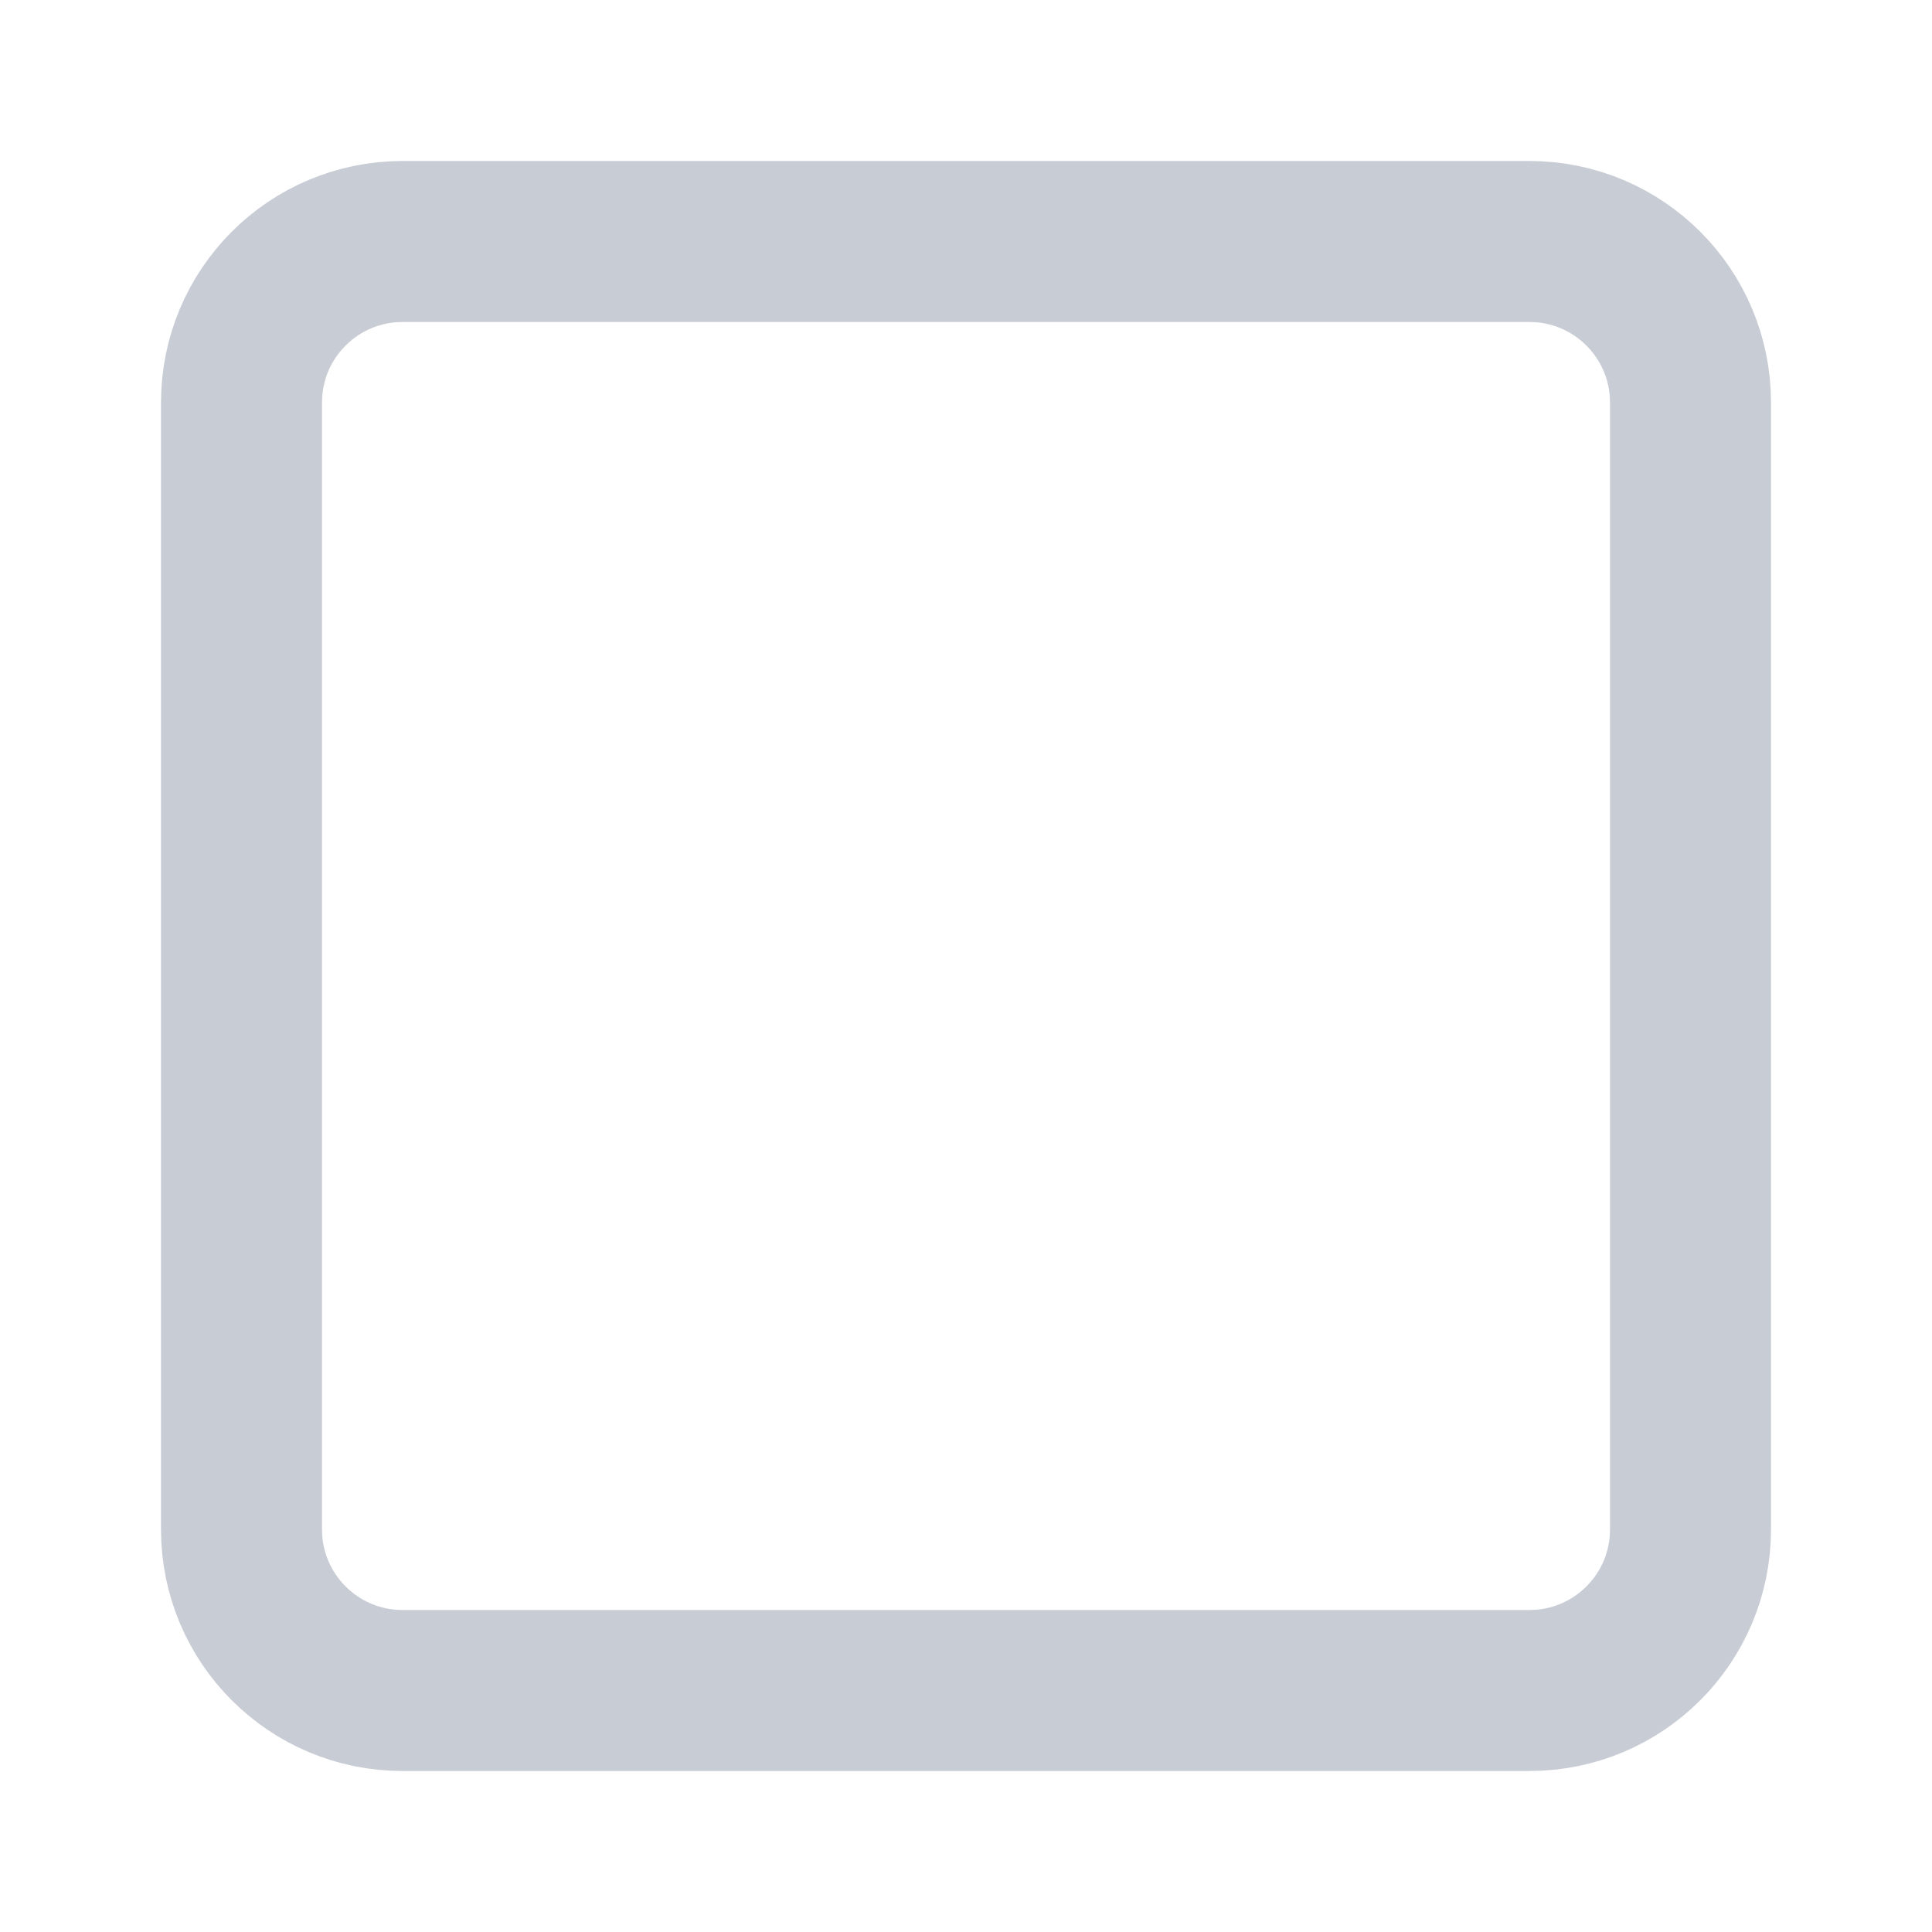
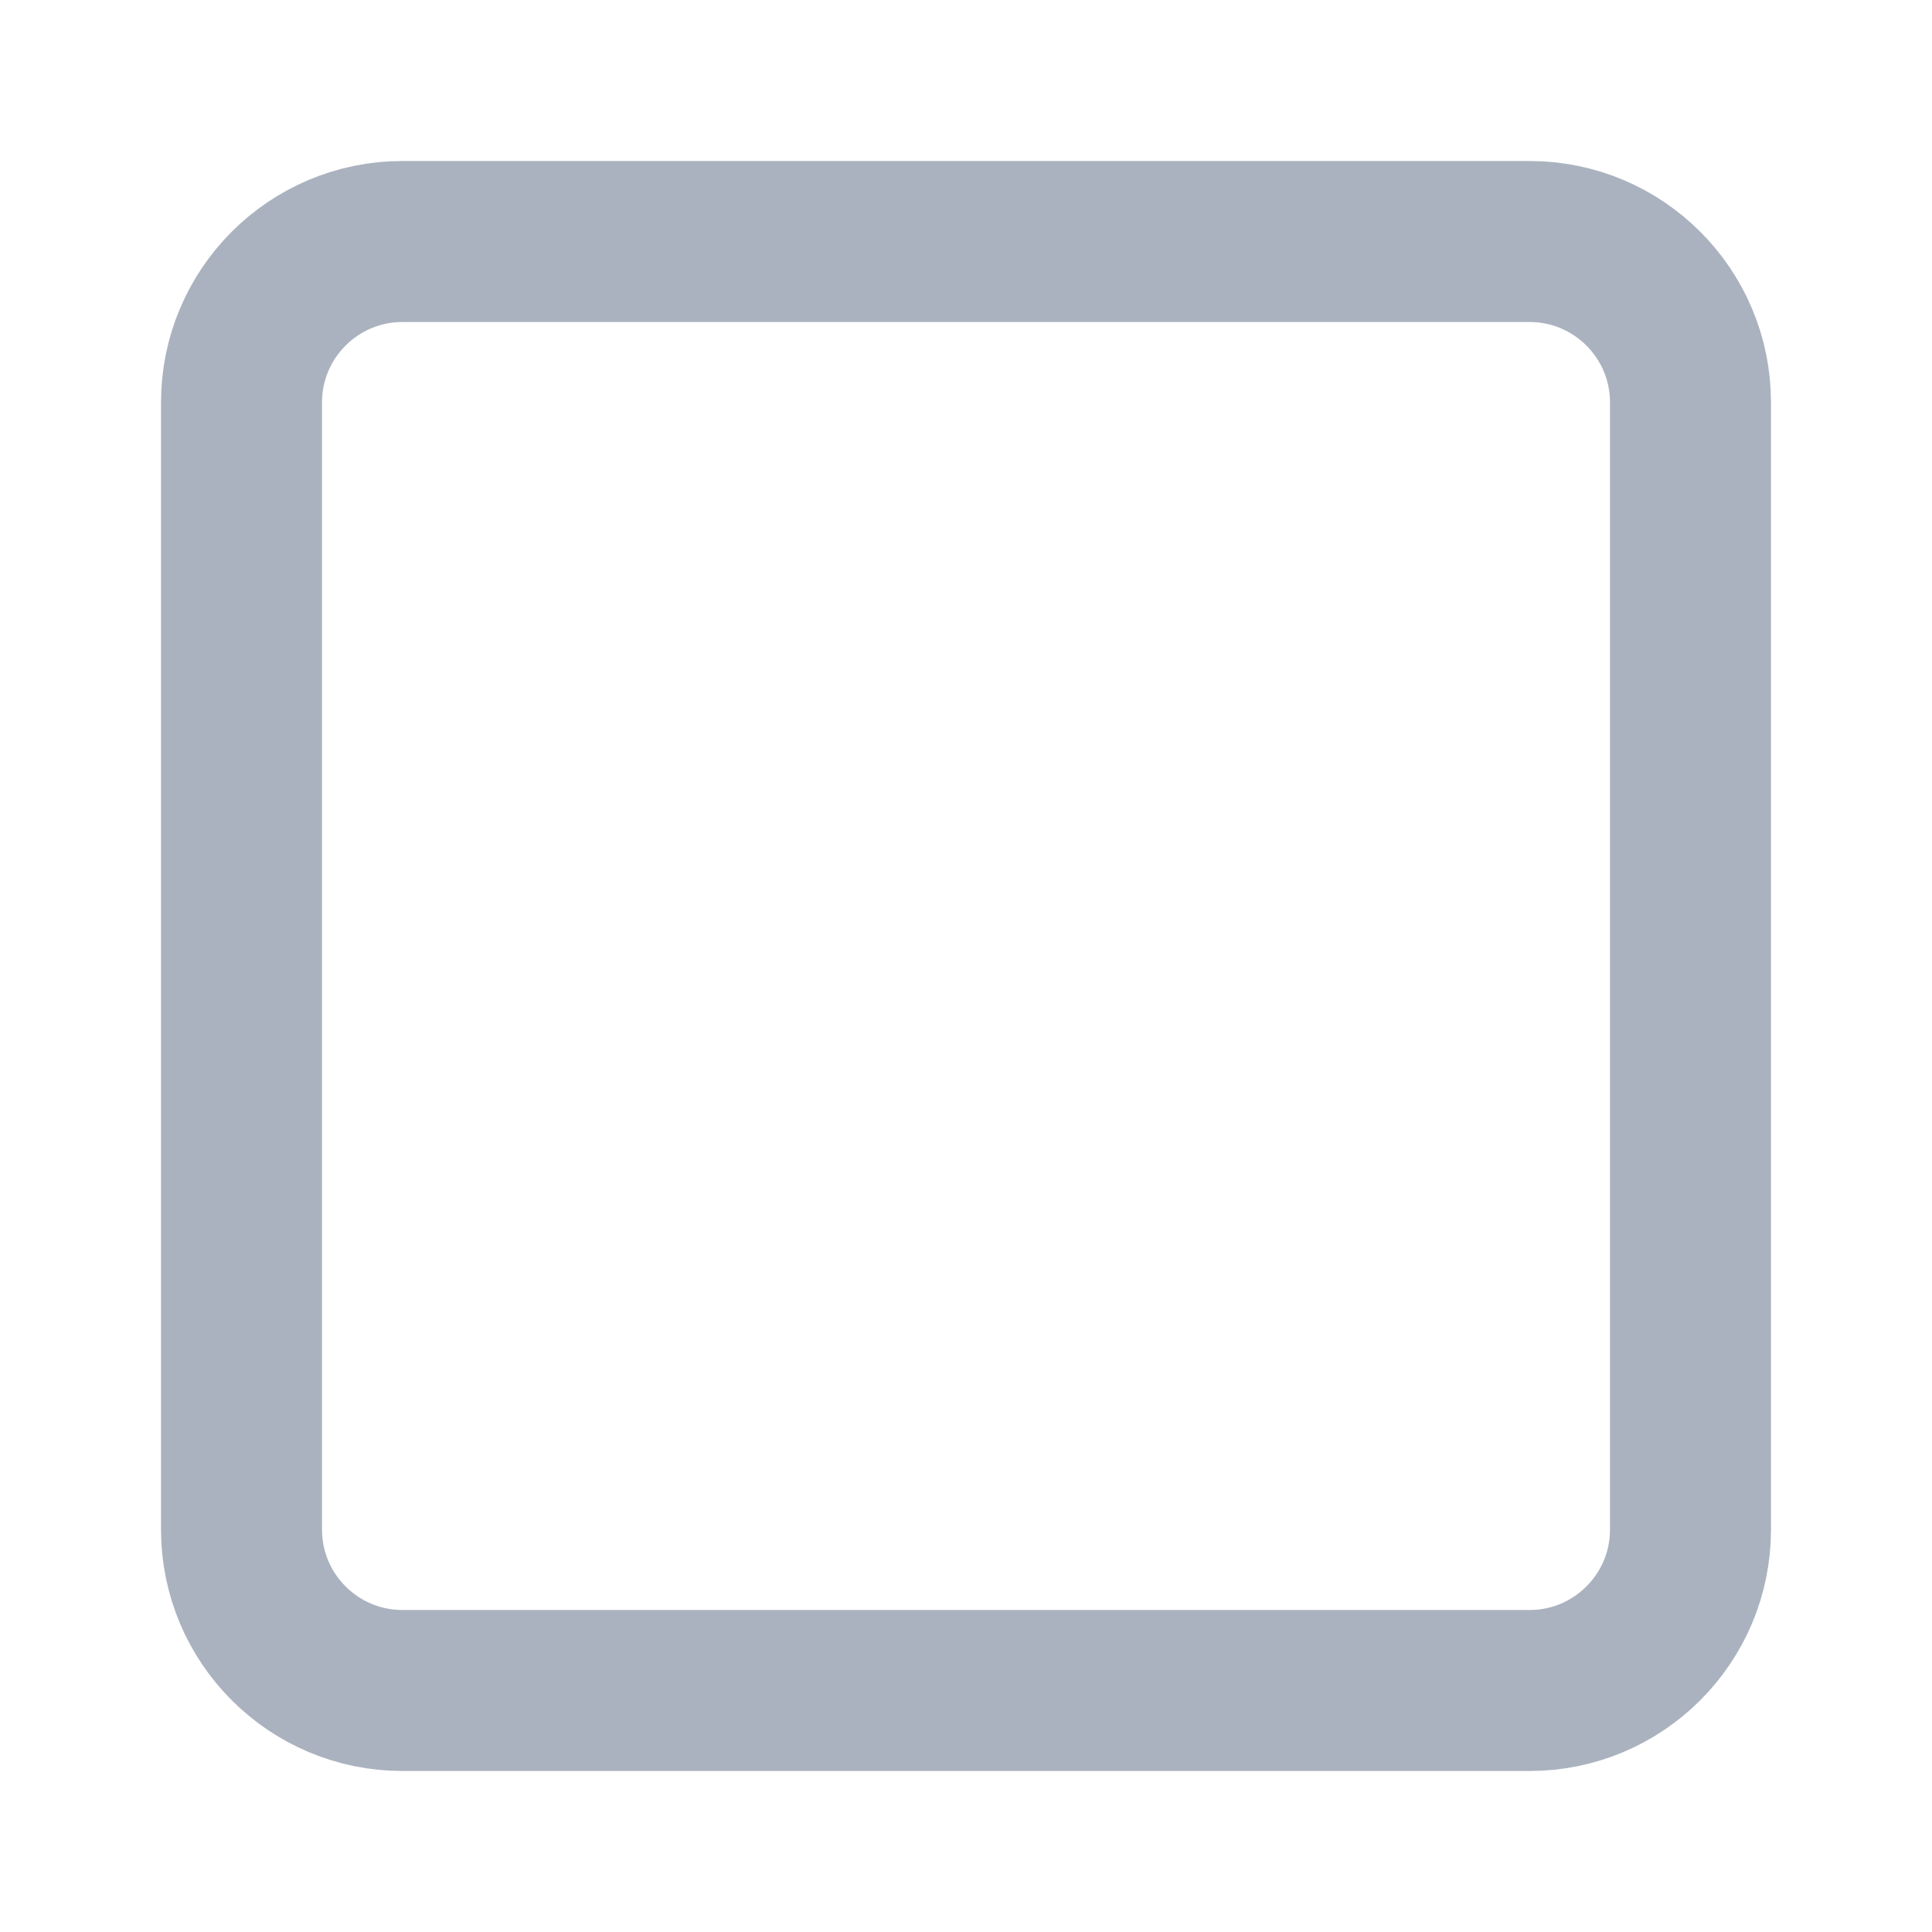
- <svg xmlns="http://www.w3.org/2000/svg" width="32" height="32" viewBox="0 0 24 24" fill="none" stroke="#c8ccd4" stroke-width="2" stroke-linecap="round" stroke-linejoin="round" class="feather feather-square">
+ <svg xmlns="http://www.w3.org/2000/svg" width="32" height="32" viewBox="0 0 24 24" fill="none" stroke="#abb2bf" stroke-width="2" stroke-linecap="round" stroke-linejoin="round" class="feather feather-square">
  <rect x="3" y="3" width="18" height="18" rx="2" ry="2" />
</svg>
